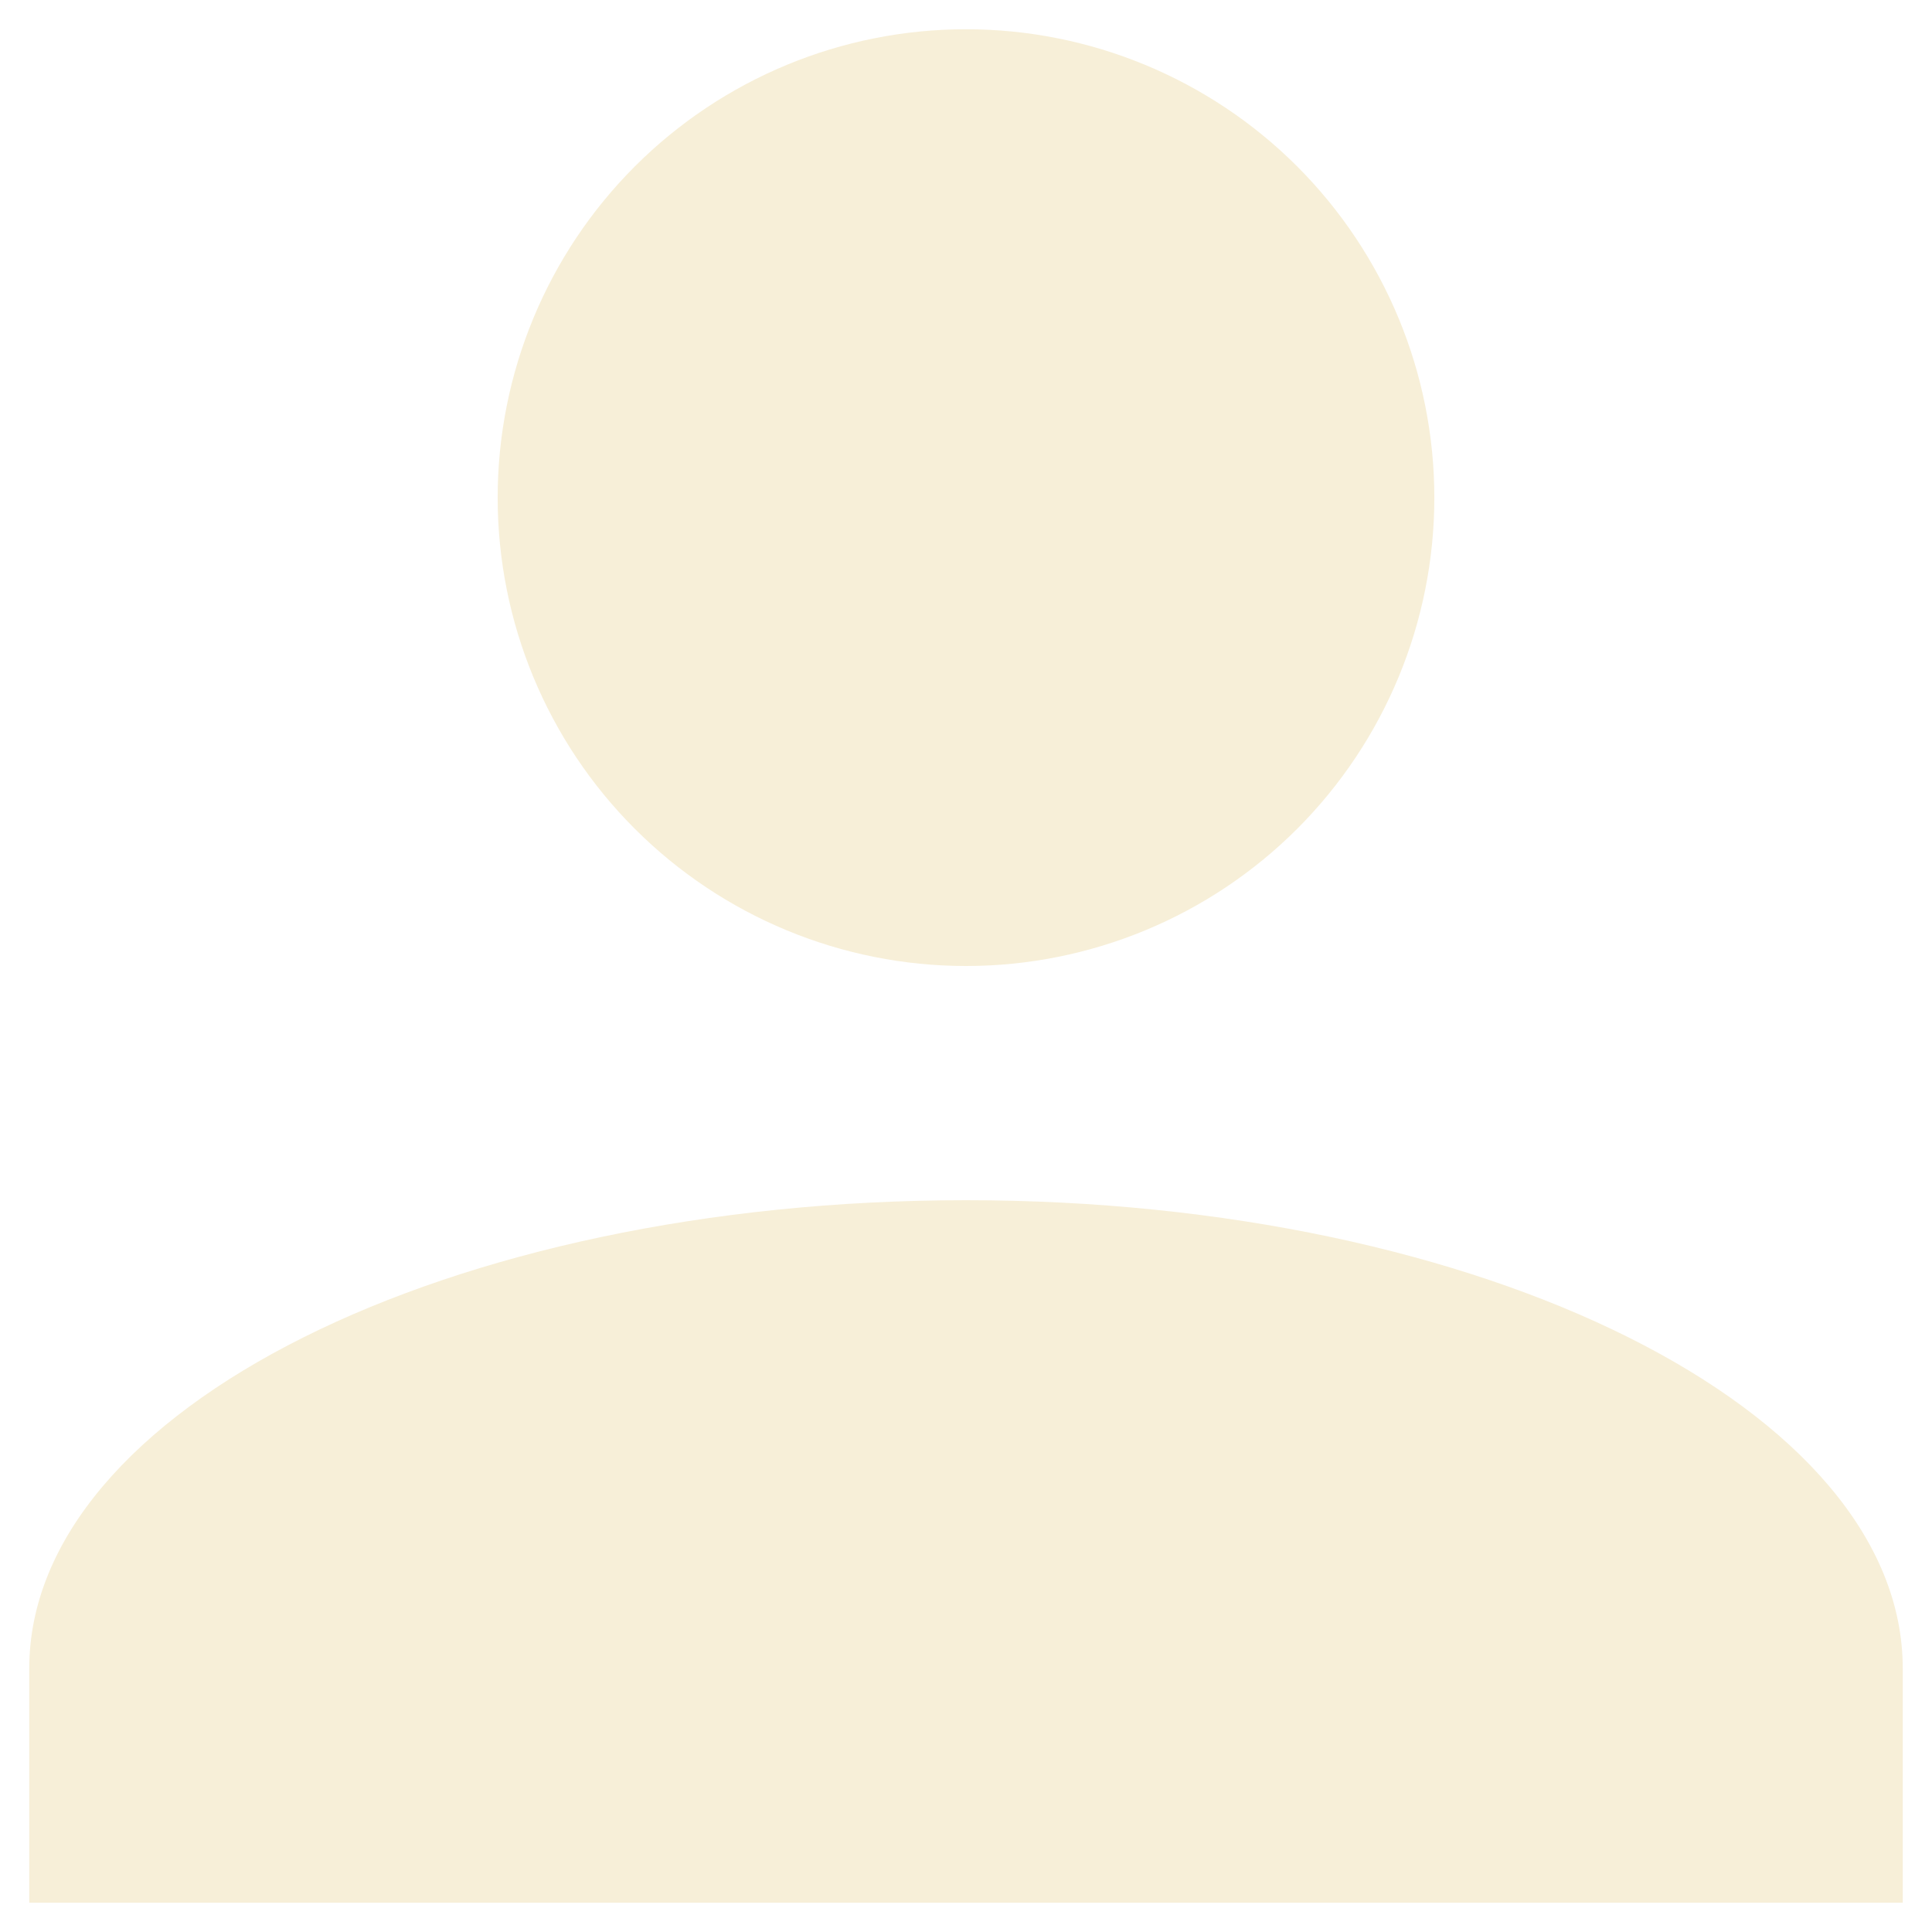
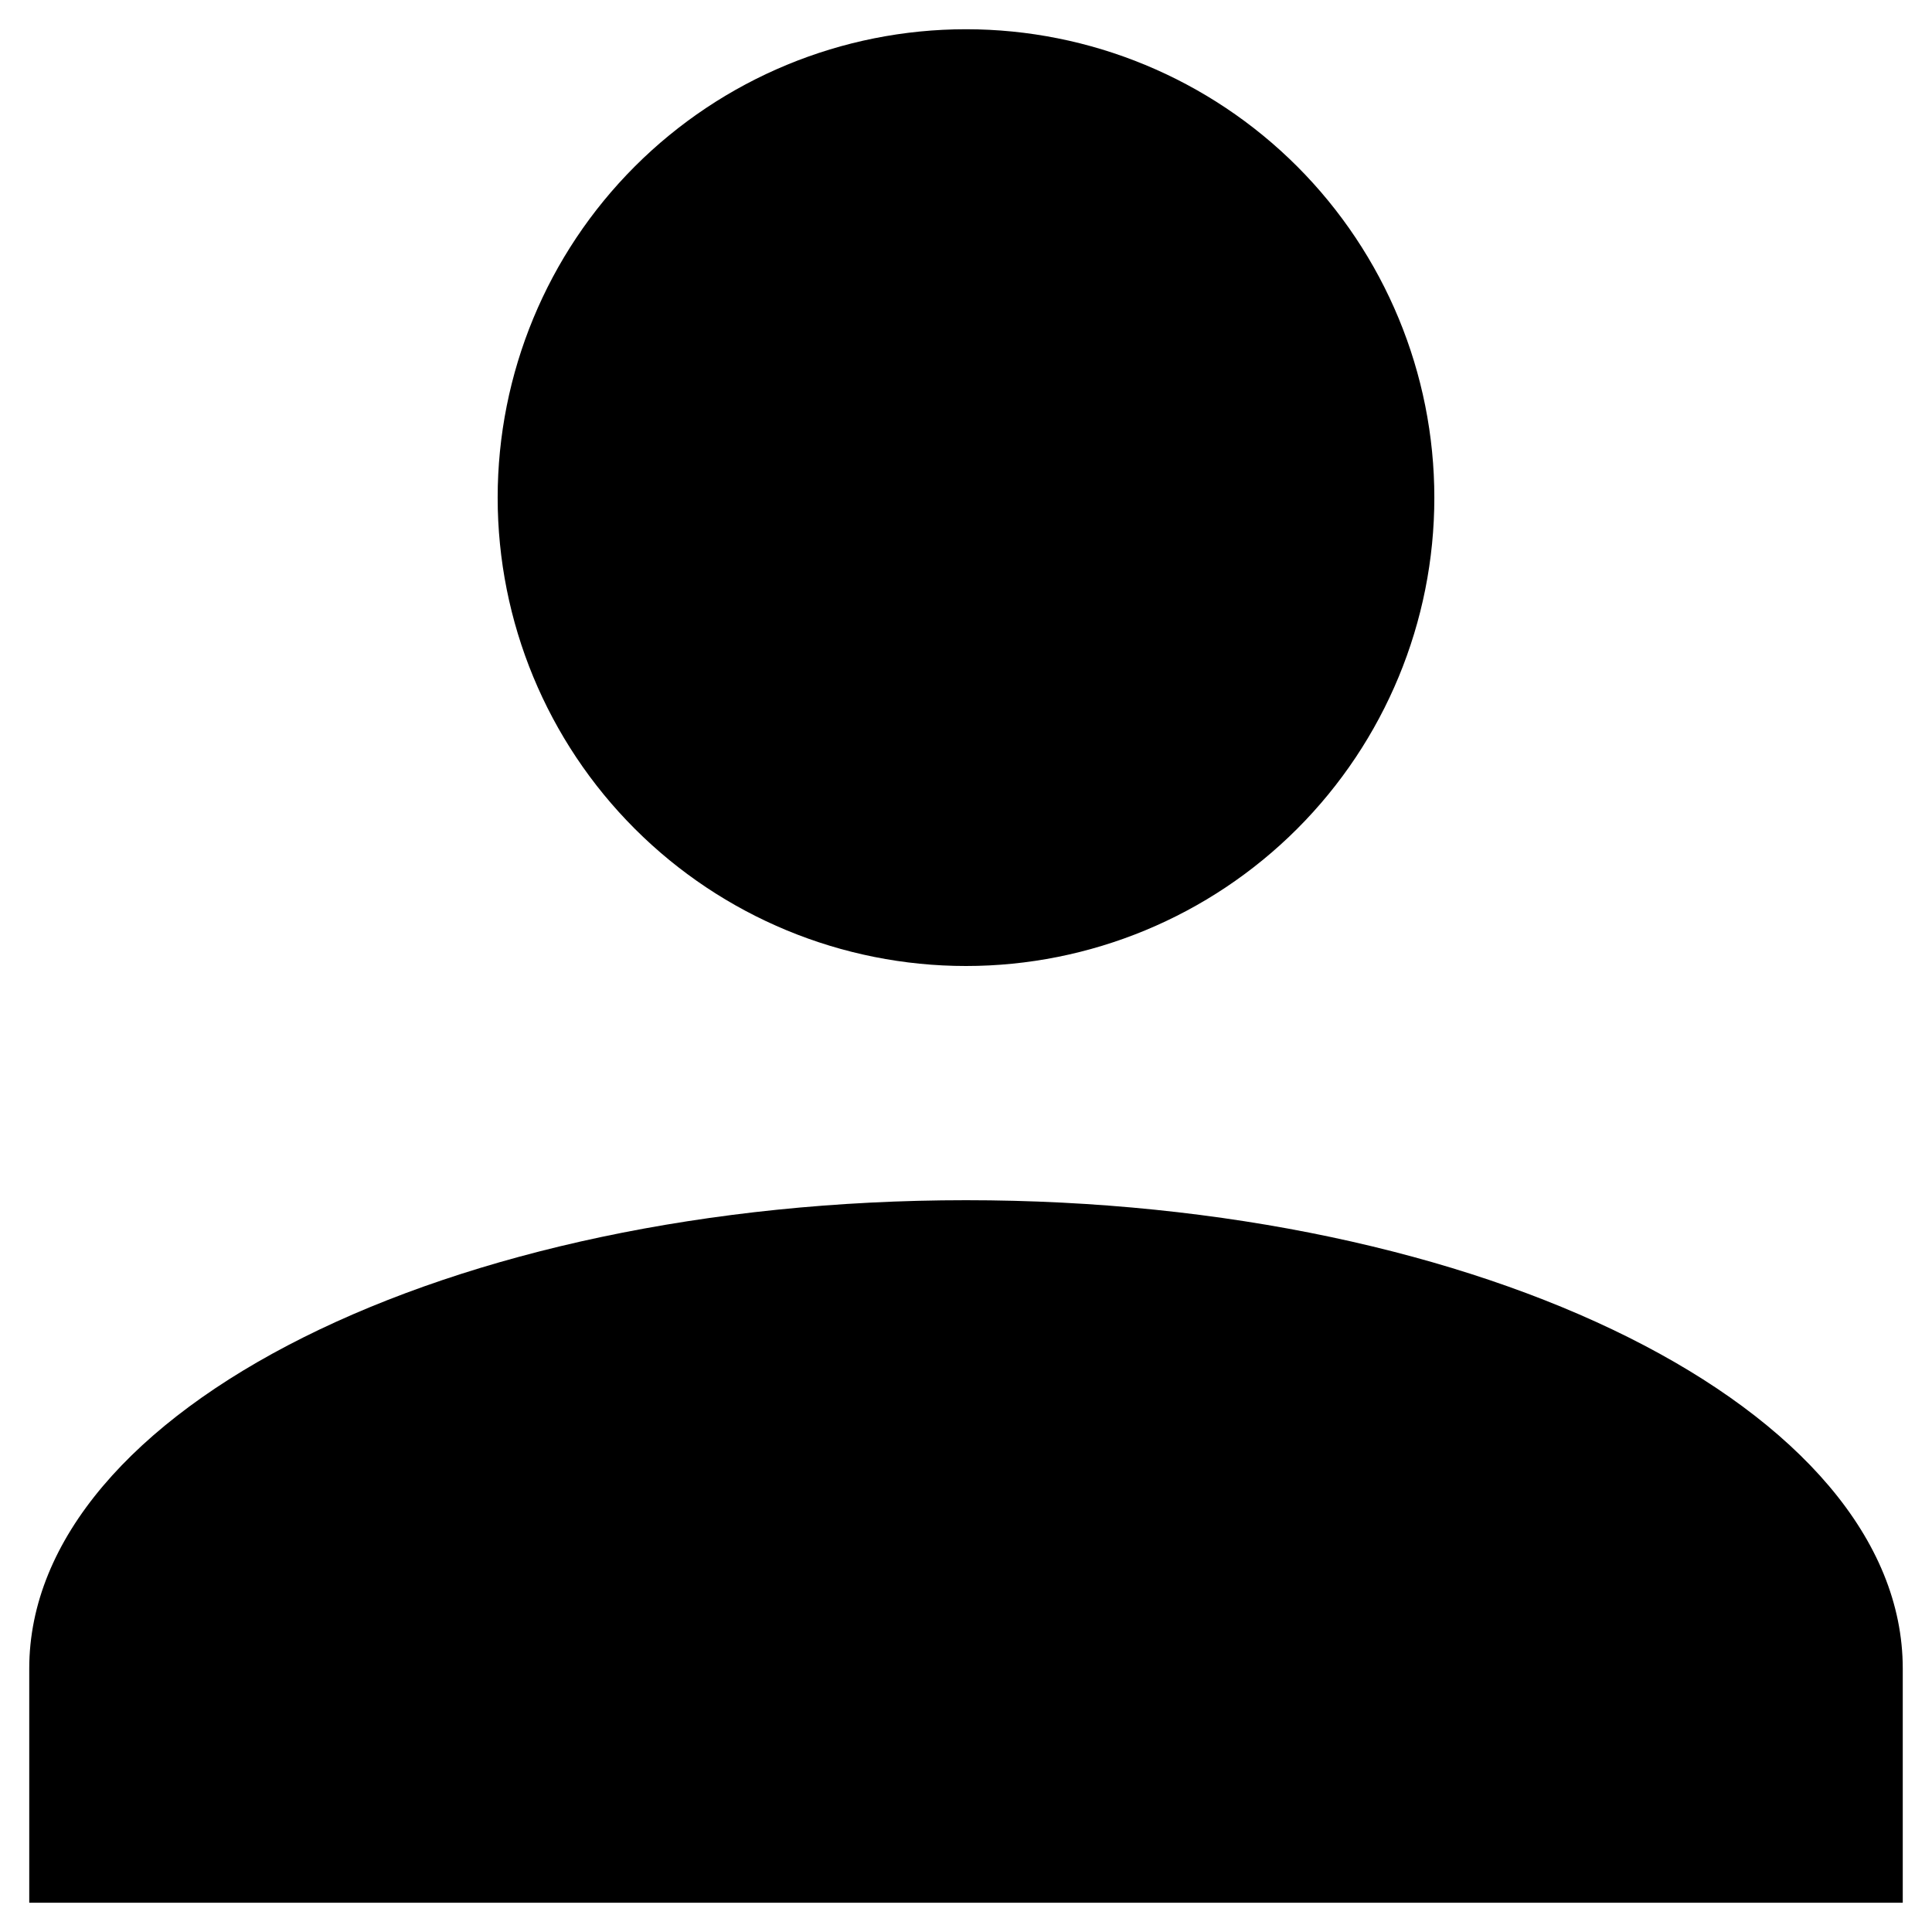
<svg xmlns="http://www.w3.org/2000/svg" width="22" height="22" viewBox="0 0 22 22" fill="none">
-   <path d="M11 0.333C12.414 0.333 13.771 0.895 14.771 1.895C15.771 2.896 16.333 4.252 16.333 5.667C16.333 7.081 15.771 8.438 14.771 9.438C13.771 10.438 12.414 11 11 11C9.585 11 8.229 10.438 7.229 9.438C6.228 8.438 5.667 7.081 5.667 5.667C5.667 4.252 6.228 2.896 7.229 1.895C8.229 0.895 9.585 0.333 11 0.333ZM11 13.667C16.893 13.667 21.667 16.053 21.667 19V21.667H0.333V19C0.333 16.053 5.107 13.667 11 13.667Z" fill="#F7EFD8" />
+   <path d="M11 0.333C12.414 0.333 13.771 0.895 14.771 1.895C15.771 2.896 16.333 4.252 16.333 5.667C16.333 7.081 15.771 8.438 14.771 9.438C13.771 10.438 12.414 11 11 11C9.585 11 8.229 10.438 7.229 9.438C6.228 8.438 5.667 7.081 5.667 5.667C5.667 4.252 6.228 2.896 7.229 1.895C8.229 0.895 9.585 0.333 11 0.333ZM11 13.667C16.893 13.667 21.667 16.053 21.667 19V21.667H0.333V19C0.333 16.053 5.107 13.667 11 13.667Z" fill="currentColor" />
</svg>
